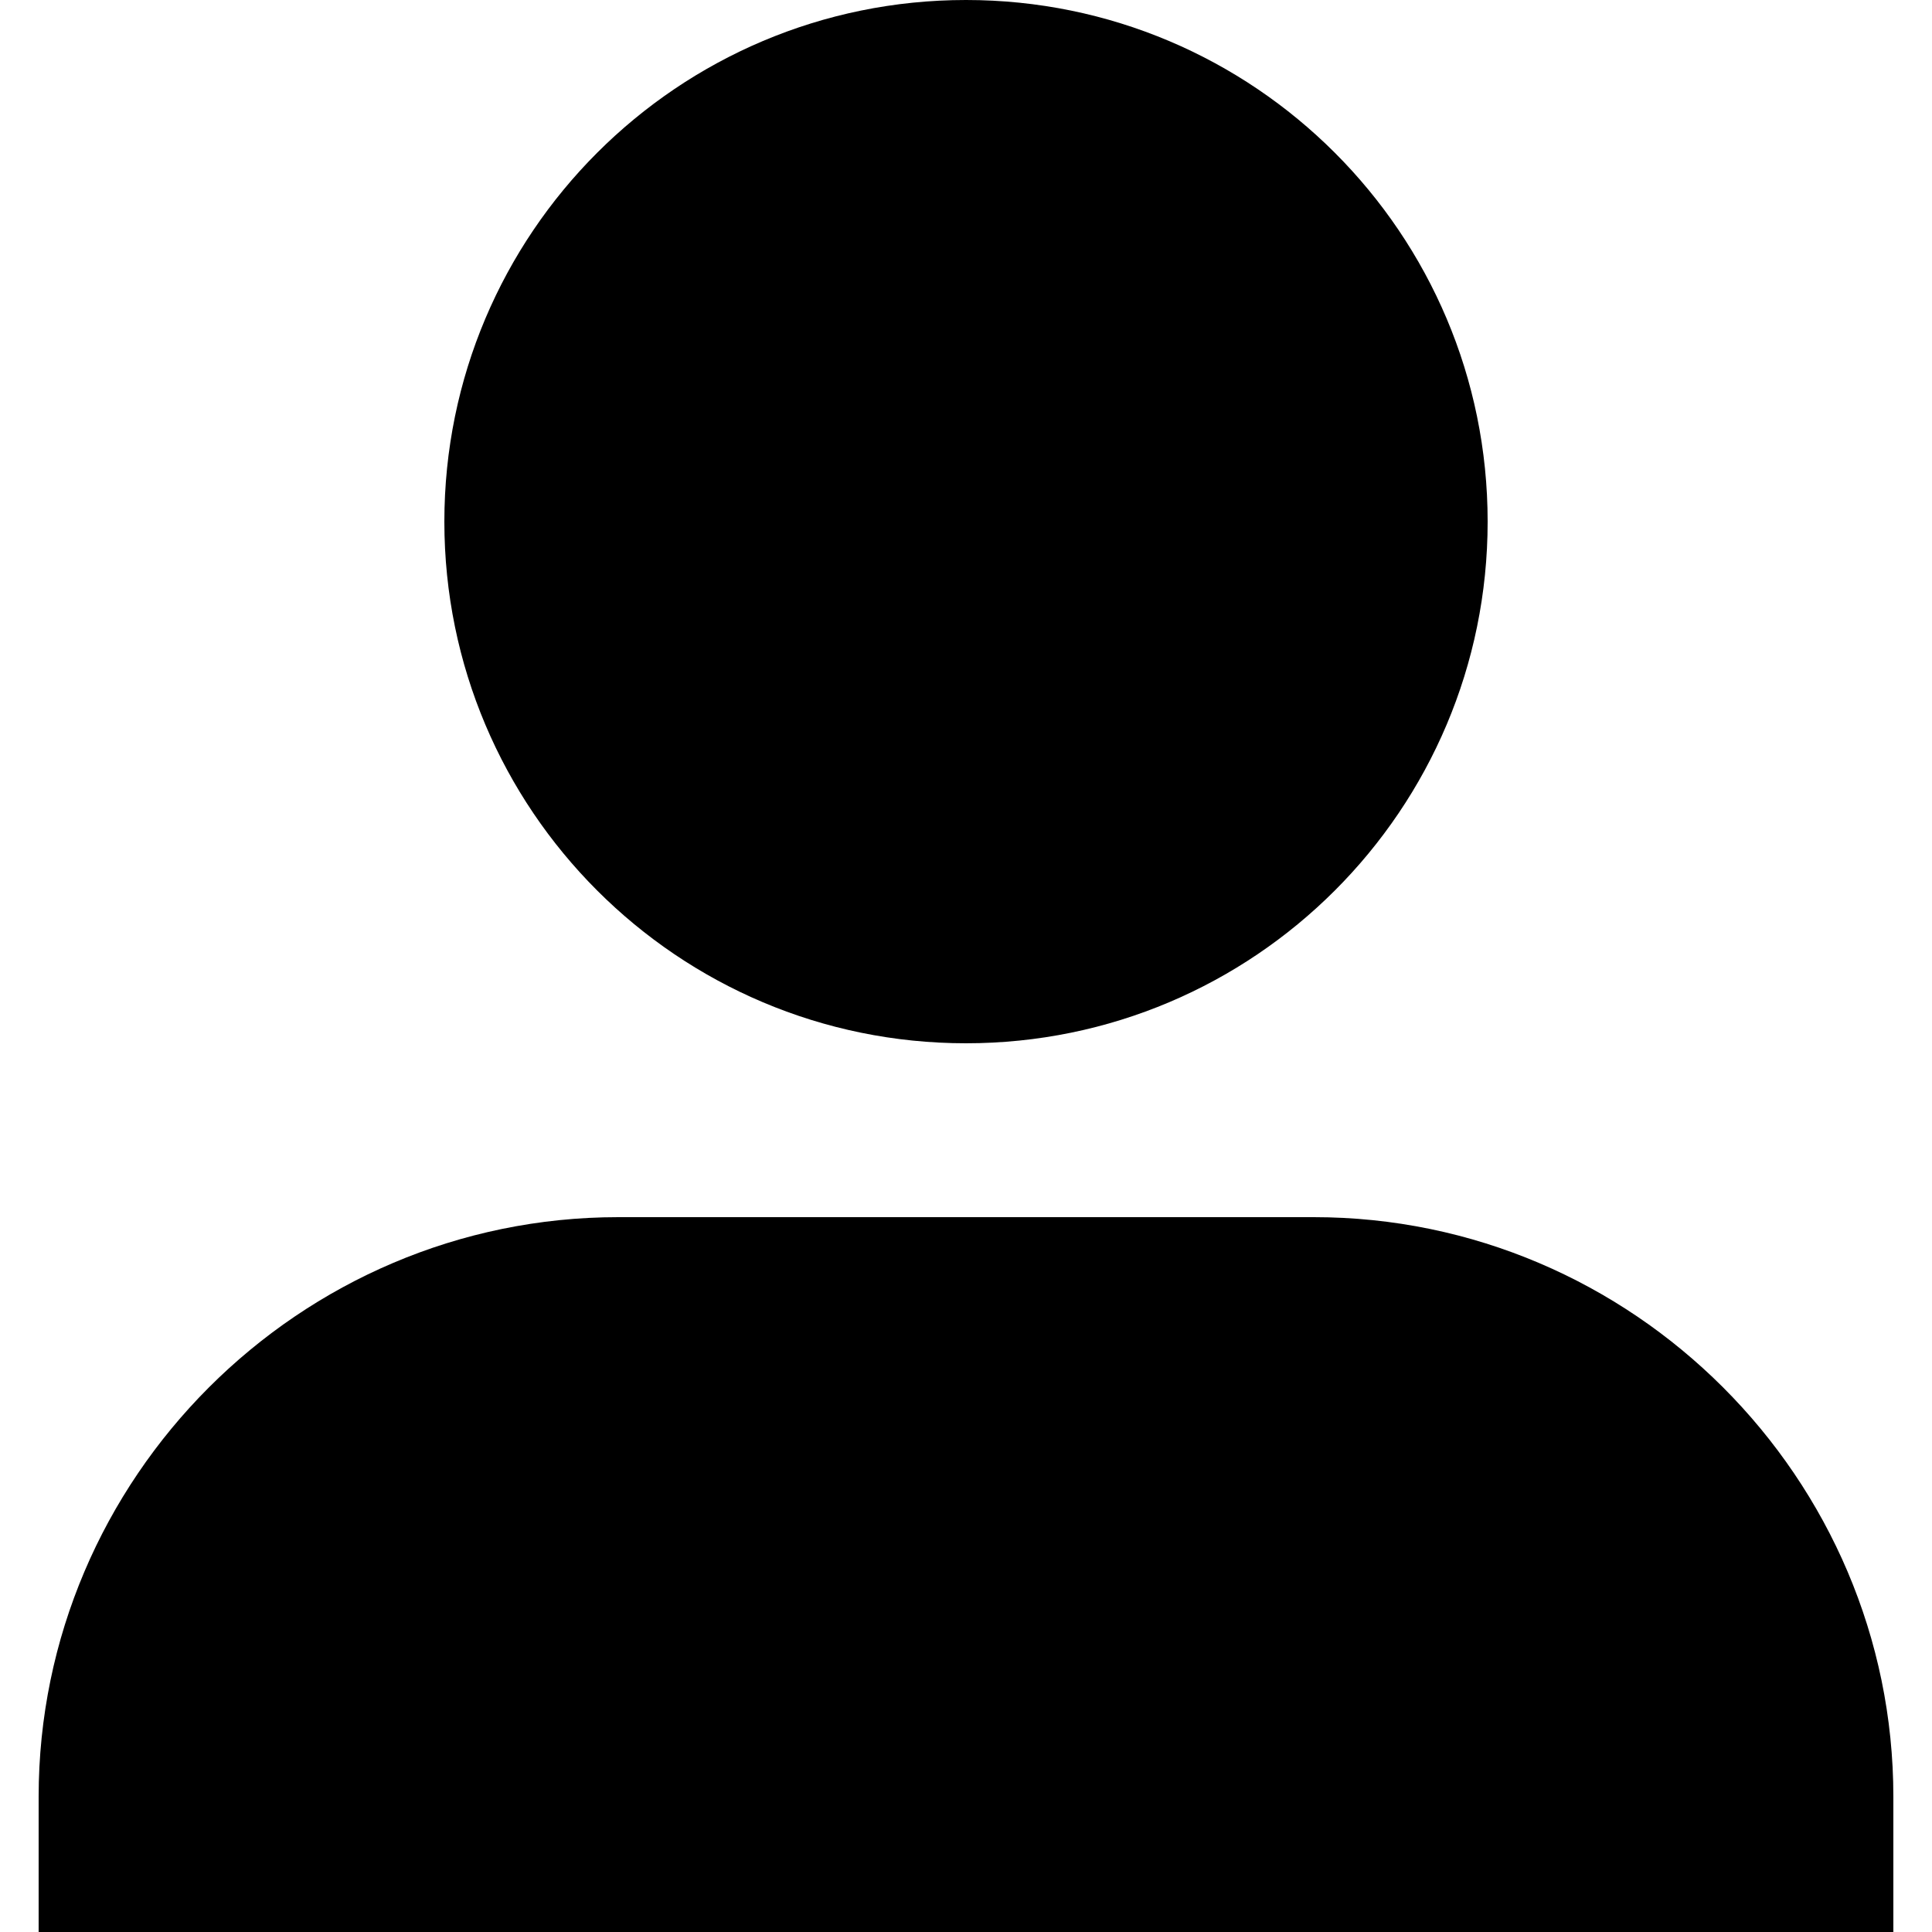
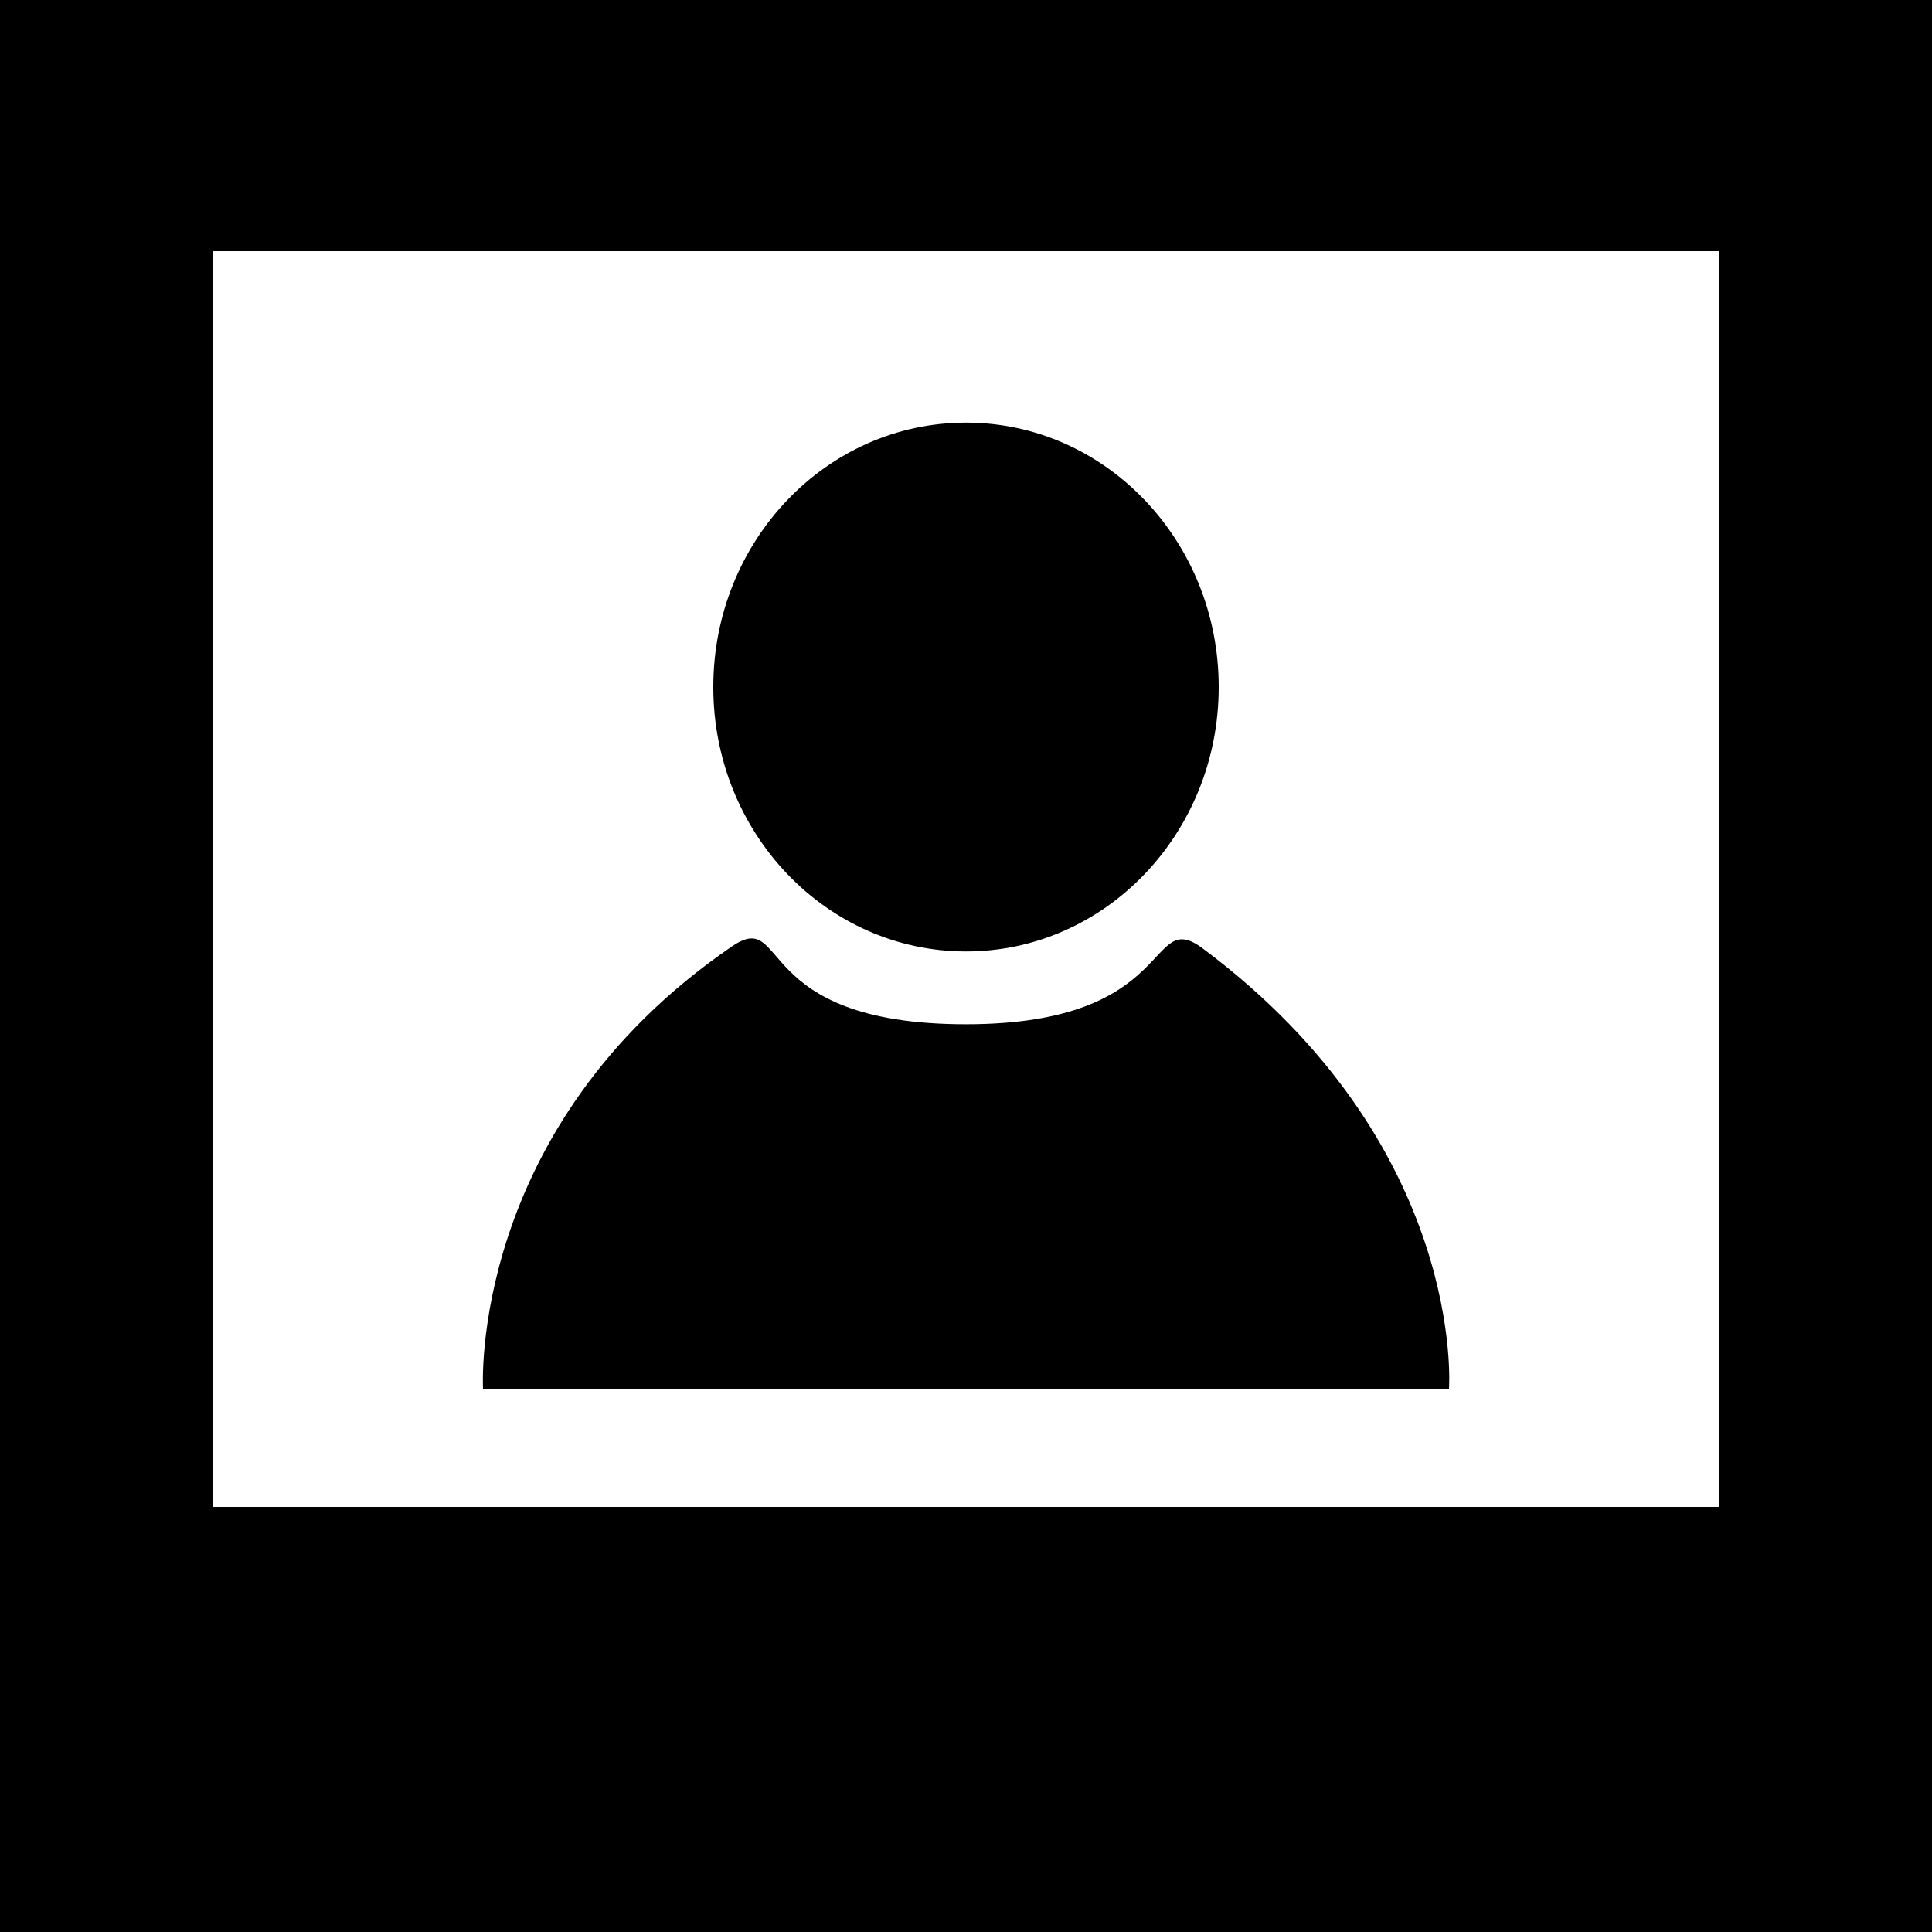
<svg xmlns="http://www.w3.org/2000/svg" version="1.1" id="Your_Icon" x="0px" y="0px" width="100px" height="100px" viewBox="0 0 100 100" enable-background="new 0 0 100 100" xml:space="preserve">
-   <circle fill="#000000" cx="50" cy="27" r="27" />
-   <path fill="#000000" d="M98,100v-7c0-16.5-13.5-30-30-30H32C15.5,63,2,76.5,2,93v7H98z" />
+   <path fill-rule="evenodd" clip-rule="evenodd" d="M0,0v100h100V0H0z M89,78H11V13h78V78z" />
+   <path fill-rule="evenodd" clip-rule="evenodd" d="M75,71.881H25c0,0-0.789-13.534,12.872-22.886  c2.988-2.043,0.909,4.021,12.128,4.021c11.021,0,9.314-6.122,12.263-3.918C75.932,59.311,75,71.881,75,71.881z M50,49.247  c-7.224,0-13.08-6.125-13.08-13.686c0-7.558,5.856-13.686,13.08-13.686s13.08,6.128,13.08,13.686  C63.08,43.122,57.224,49.247,50,49.247z" />
</svg>
